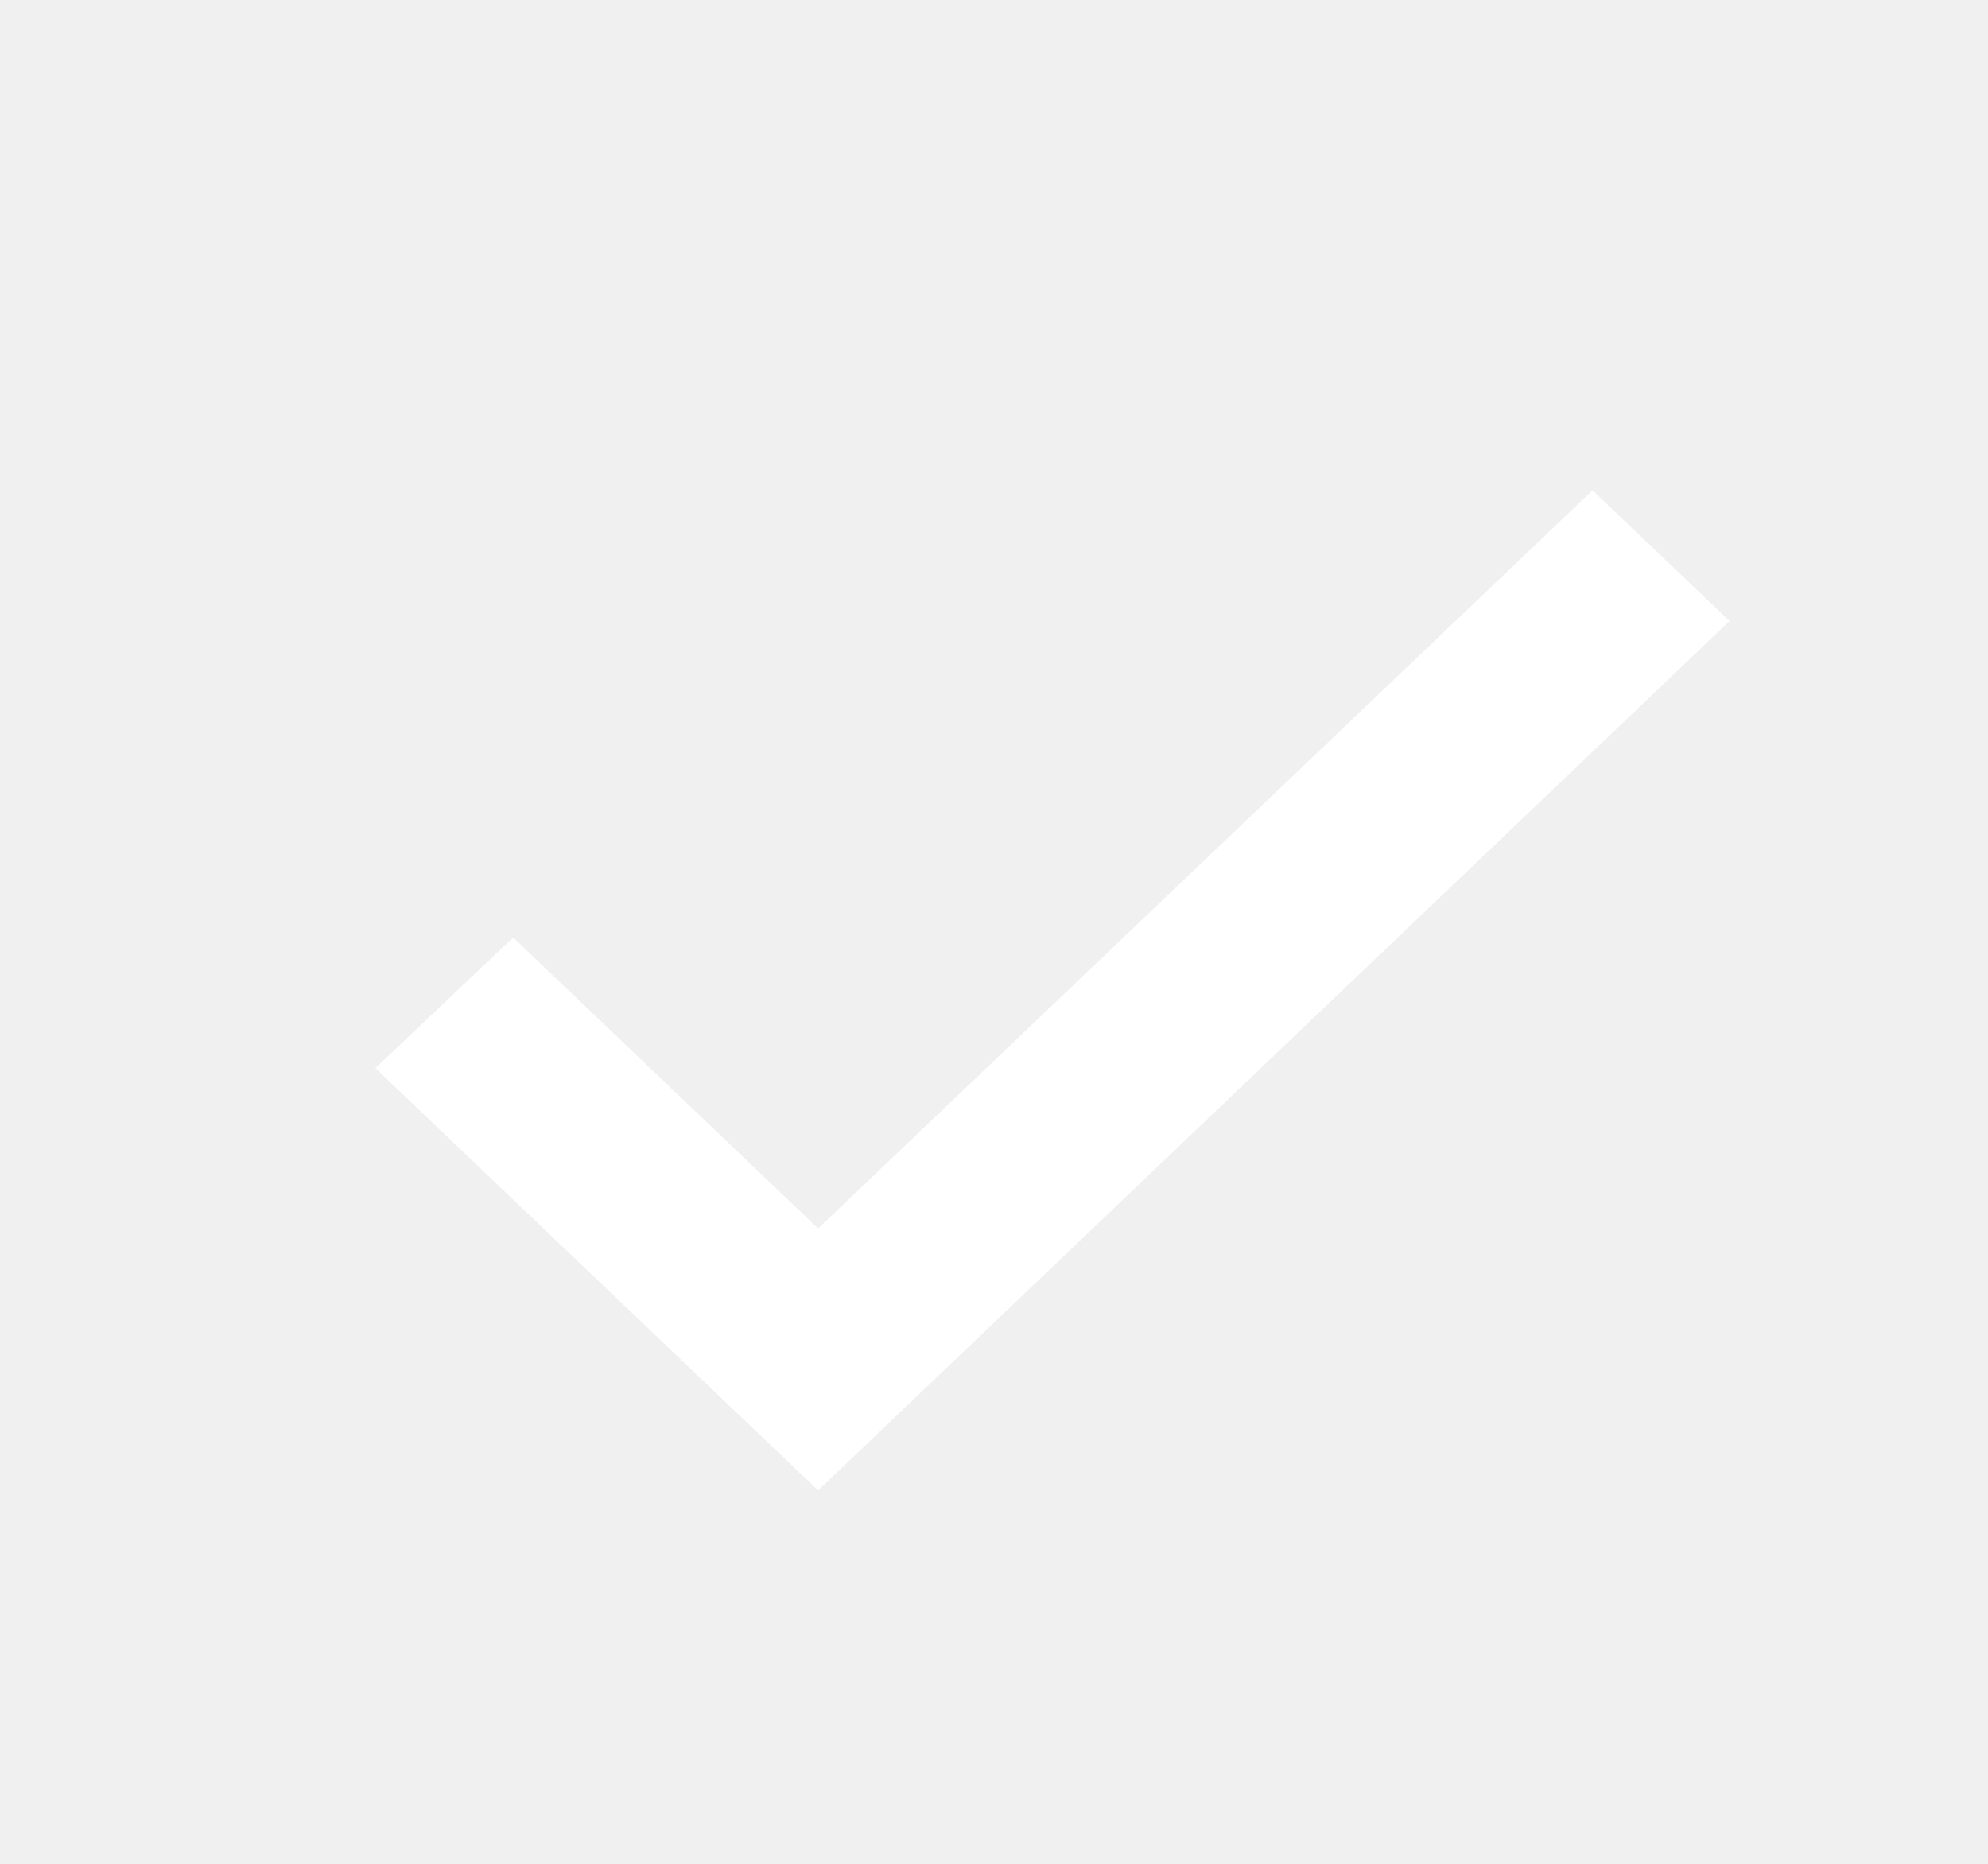
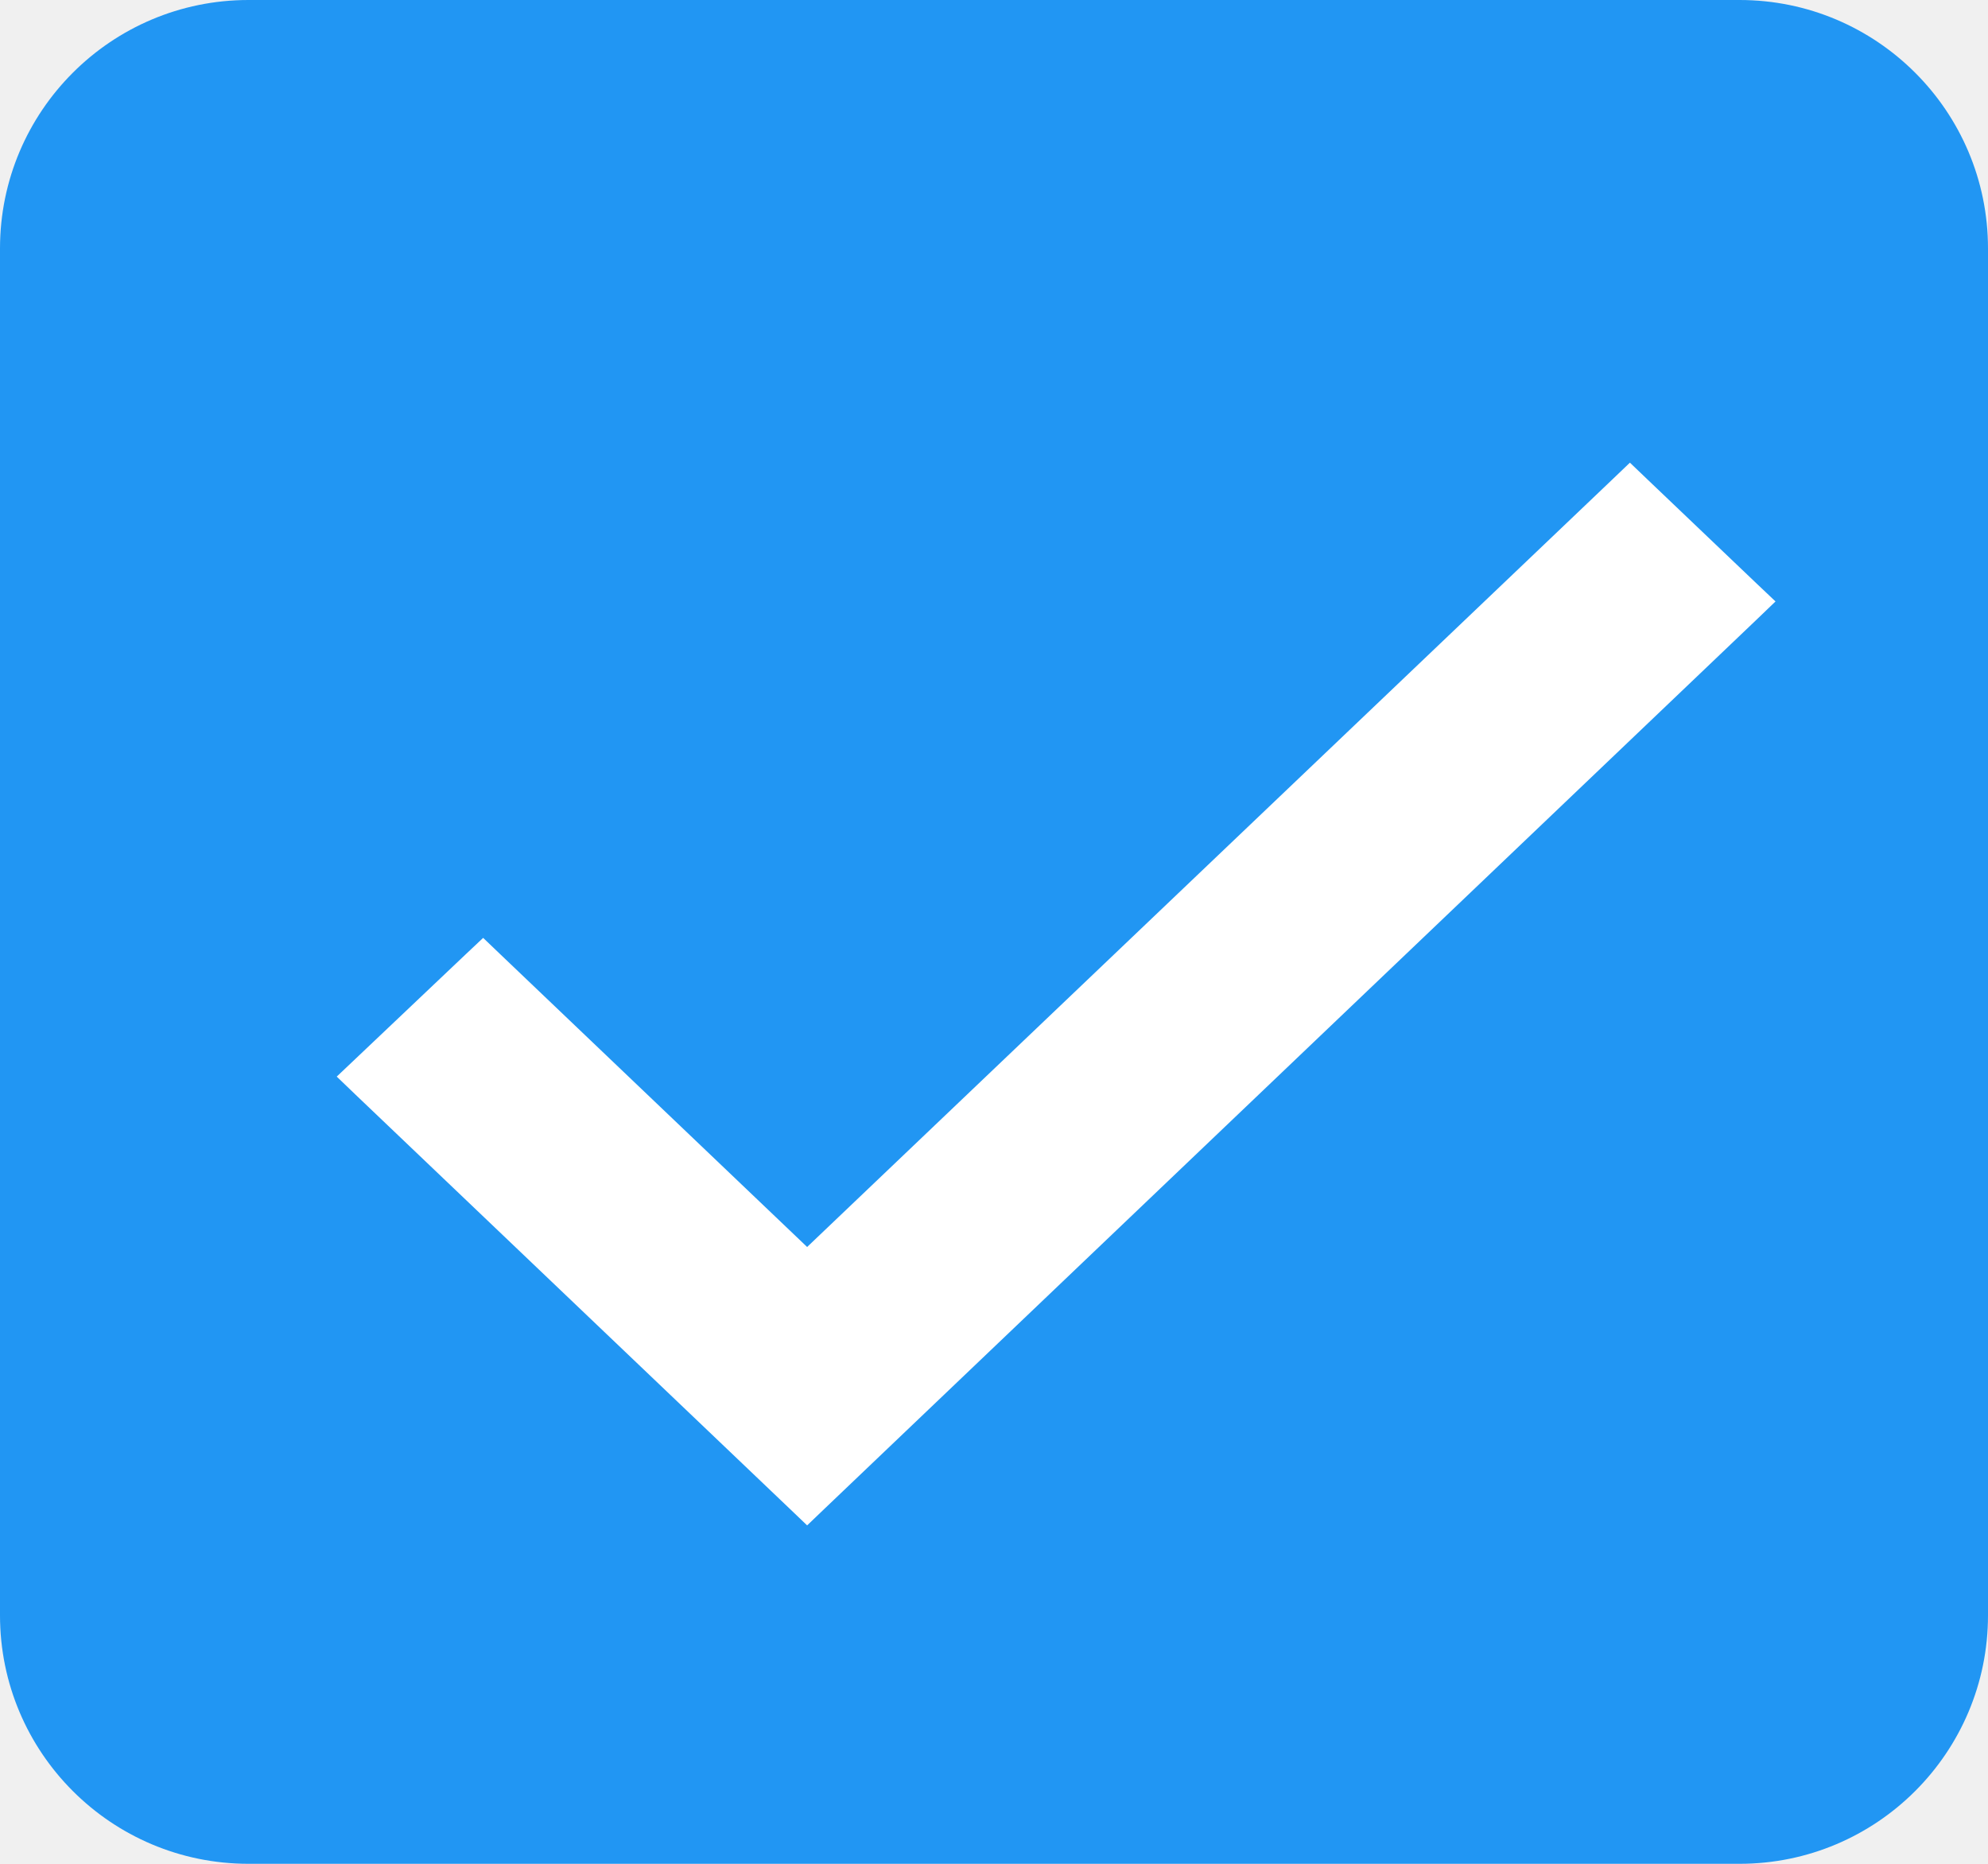
- <svg xmlns="http://www.w3.org/2000/svg" width="16" height="15" viewBox="0 0 17 15" fill="none">
-   <path d="M4.457 7.752L4.388 7.686L4.319 7.751L3.431 8.593L3.355 8.665L3.431 8.738L6.927 12.072L6.996 12.138L7.065 12.072L14.569 4.914L14.645 4.841L14.569 4.769L13.687 3.928L13.618 3.862L13.549 3.928L6.996 10.174L4.457 7.752Z" fill="white" stroke="white" stroke-width="0.2" />
+ <svg xmlns="http://www.w3.org/2000/svg" width="16" height="15" fill="none">
+   <rect width="16" height="15" fill="#2196F3" rx="2" />
+   <path fill="#fff" stroke="#fff" stroke-width=".2" d="m3.957 7.752-.069-.066-.069.065-.888.842-.076.072.076.073 3.496 3.334.069.066.069-.066 7.504-7.158.076-.073-.076-.072-.882-.841-.069-.066-.069.066-6.553 6.246-2.539-2.422Z" />
</svg>
